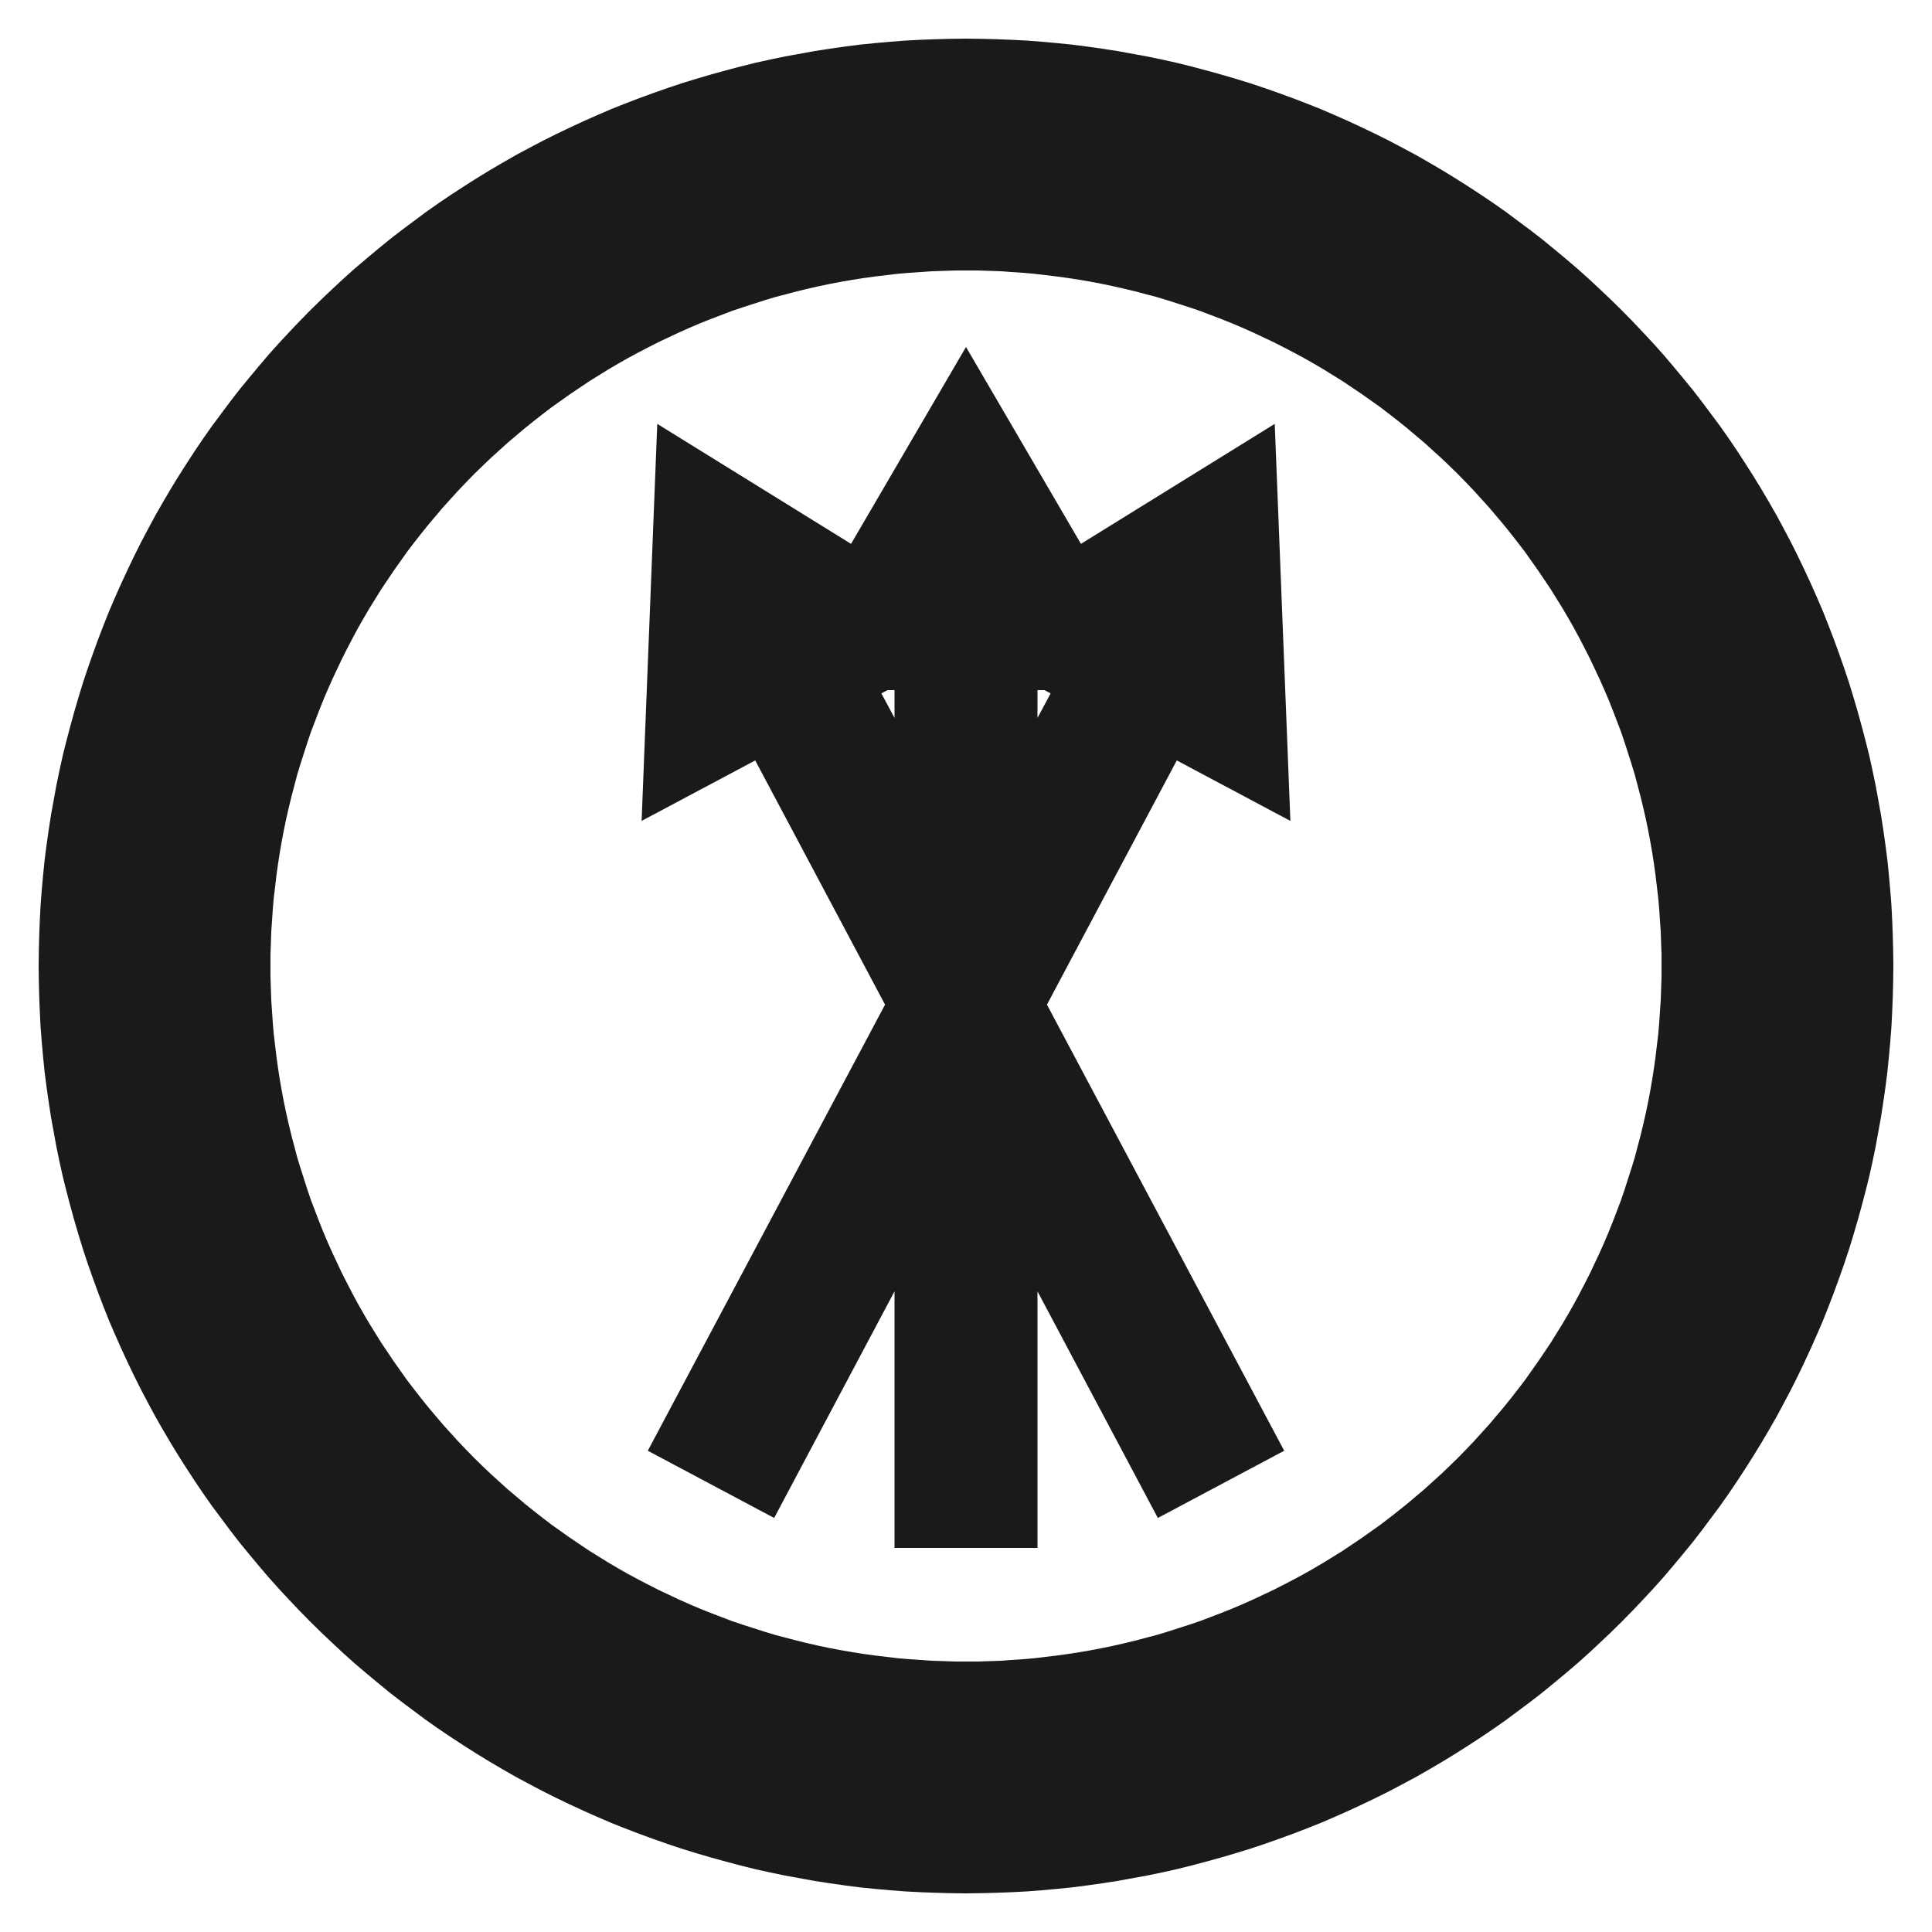
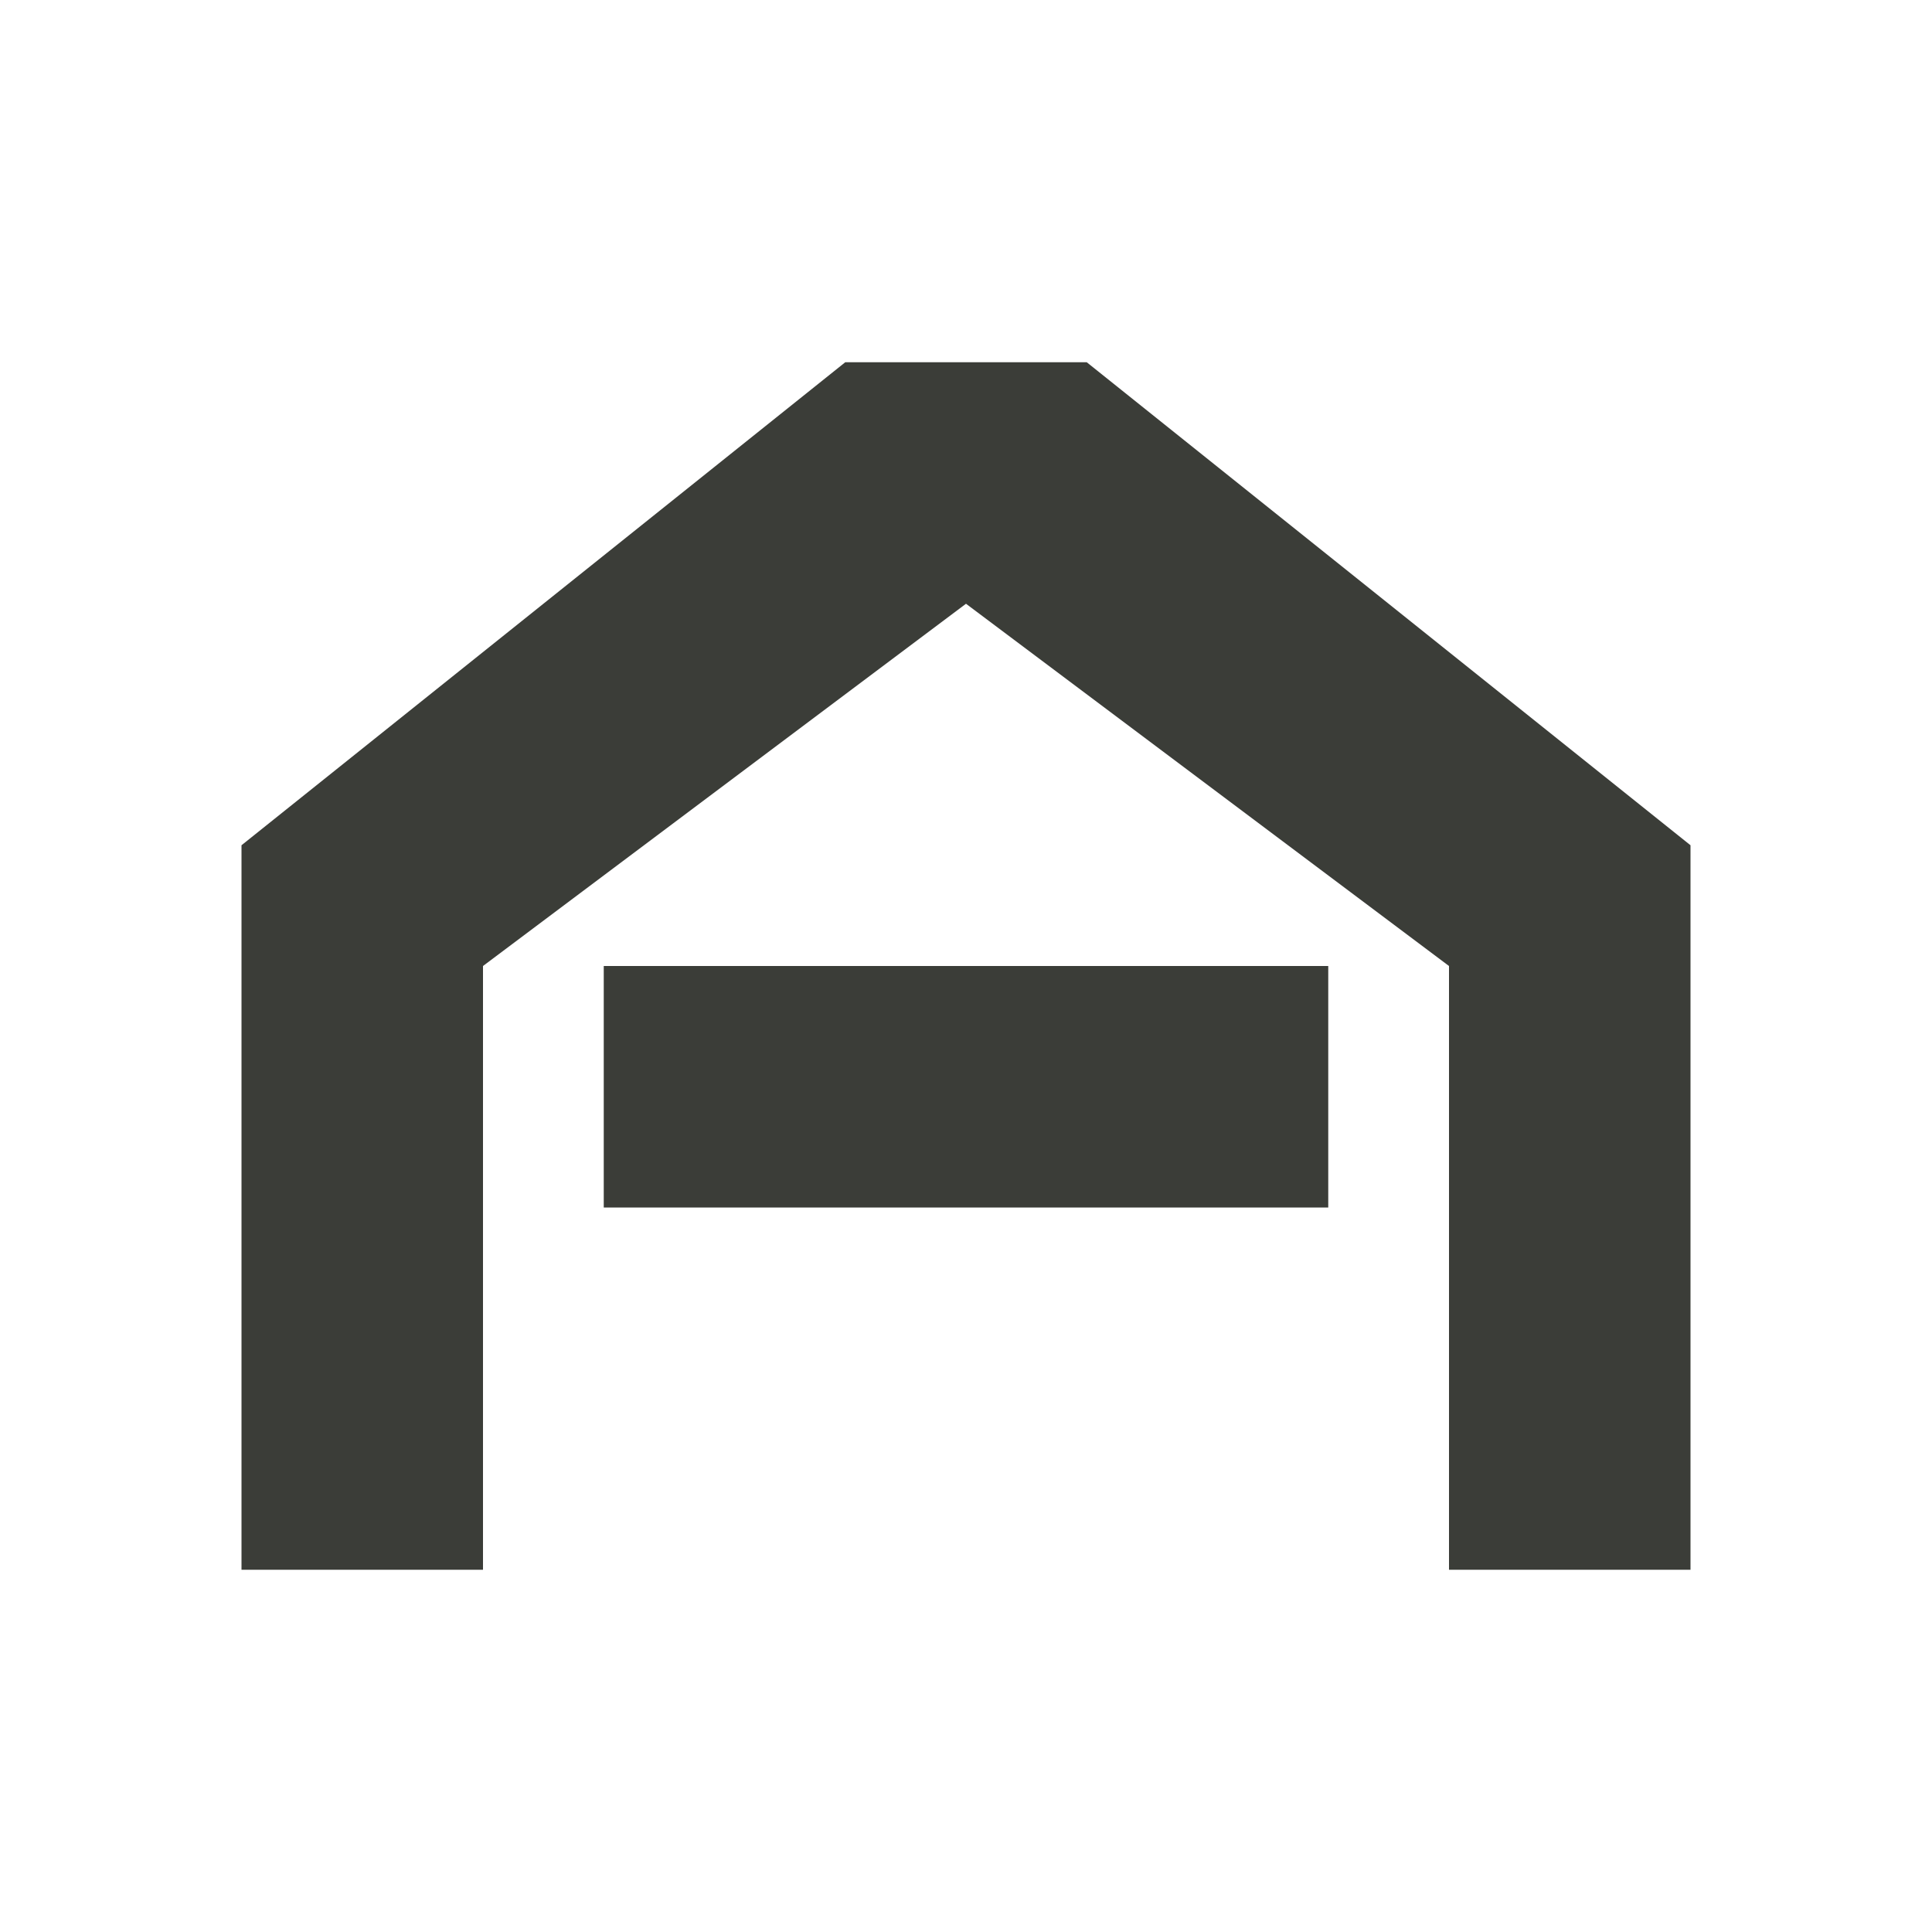
- <svg xmlns="http://www.w3.org/2000/svg" viewBox="0 0 100.00 100.00" role="img" aria-label="adroit">
-   <path fill="#1a1a1a" fill-rule="evenodd" d="M44.05 28.15L34.02 21.94L33.21 42.49L39.09 39.36L45.81 52.00L33.53 75.09L40.07 78.57L46.30 66.84L46.30 80.12L53.70 80.12L53.70 66.84L59.93 78.57L66.47 75.09L54.19 52.00L60.91 39.36L66.79 42.49L65.98 21.94L55.95 28.15L50.00 17.96ZM54.06 35.72L54.38 35.89L53.70 37.16L53.70 35.72ZM46.30 37.16L45.62 35.89L45.94 35.72L46.30 35.72ZM97.97 48.43L97.94 47.64L97.90 46.86L97.84 46.08L97.77 45.30L97.69 44.51L97.59 43.73L97.48 42.96L97.36 42.18L97.22 41.41L97.08 40.64L96.92 39.87L96.75 39.10L96.56 38.34L96.36 37.58L96.15 36.82L95.93 36.07L95.70 35.32L95.45 34.57L95.19 33.83L94.92 33.09L94.64 32.36L94.35 31.63L94.04 30.91L93.72 30.19L93.39 29.48L93.05 28.77L92.70 28.07L92.33 27.37L91.96 26.68L91.57 26.00L91.17 25.32L90.76 24.65L90.34 23.99L89.91 23.33L89.47 22.68L89.02 22.04L88.55 21.41L88.08 20.78L87.60 20.16L87.10 19.55L86.60 18.95L86.09 18.35L85.57 17.77L85.03 17.19L84.49 16.62L83.94 16.06L83.38 15.51L82.81 14.97L82.23 14.43L81.65 13.91L81.05 13.40L80.45 12.90L79.84 12.40L79.22 11.92L78.59 11.45L77.96 10.98L77.32 10.53L76.67 10.09L76.01 9.66L75.35 9.24L74.68 8.83L74.00 8.43L73.32 8.04L72.63 7.67L71.93 7.30L71.23 6.95L70.52 6.61L69.81 6.28L69.09 5.96L68.37 5.65L67.64 5.36L66.91 5.08L66.17 4.81L65.43 4.55L64.68 4.30L63.93 4.07L63.18 3.85L62.42 3.64L61.66 3.44L60.90 3.25L60.13 3.08L59.36 2.92L58.59 2.78L57.82 2.64L57.04 2.52L56.27 2.41L55.49 2.31L54.70 2.23L53.92 2.16L53.14 2.10L52.36 2.06L51.57 2.03L50.79 2.01L50.00 2.00L49.21 2.01L48.43 2.03L47.64 2.06L46.86 2.10L46.08 2.16L45.30 2.23L44.51 2.31L43.73 2.41L42.96 2.52L42.18 2.64L41.41 2.78L40.64 2.92L39.87 3.08L39.10 3.25L38.34 3.44L37.58 3.64L36.82 3.85L36.07 4.07L35.32 4.30L34.57 4.55L33.83 4.81L33.09 5.08L32.36 5.36L31.63 5.65L30.91 5.96L30.19 6.28L29.48 6.61L28.77 6.95L28.07 7.30L27.37 7.67L26.68 8.04L26.00 8.43L25.32 8.83L24.65 9.24L23.99 9.66L23.33 10.09L22.68 10.53L22.04 10.98L21.41 11.45L20.78 11.92L20.16 12.40L19.55 12.90L18.95 13.40L18.35 13.91L17.77 14.43L17.19 14.97L16.62 15.51L16.06 16.06L15.51 16.62L14.97 17.19L14.43 17.77L13.91 18.35L13.40 18.95L12.90 19.55L12.40 20.16L11.92 20.78L11.45 21.41L10.98 22.04L10.53 22.68L10.09 23.33L9.66 23.99L9.24 24.65L8.83 25.32L8.43 26.00L8.04 26.68L7.67 27.37L7.30 28.07L6.95 28.77L6.61 29.48L6.28 30.19L5.96 30.91L5.65 31.63L5.36 32.36L5.08 33.09L4.81 33.83L4.55 34.57L4.30 35.32L4.07 36.07L3.85 36.82L3.64 37.58L3.44 38.34L3.25 39.10L3.08 39.87L2.92 40.64L2.78 41.41L2.64 42.18L2.52 42.96L2.41 43.73L2.31 44.51L2.23 45.30L2.16 46.08L2.10 46.86L2.06 47.64L2.03 48.43L2.01 49.21L2.00 50.00L2.01 50.79L2.03 51.57L2.06 52.36L2.10 53.14L2.16 53.92L2.23 54.70L2.31 55.49L2.41 56.27L2.52 57.04L2.64 57.82L2.78 58.59L2.92 59.36L3.08 60.13L3.25 60.90L3.44 61.66L3.64 62.42L3.85 63.18L4.07 63.93L4.30 64.68L4.55 65.43L4.81 66.17L5.08 66.91L5.36 67.64L5.65 68.37L5.96 69.09L6.28 69.81L6.61 70.52L6.95 71.23L7.30 71.93L7.67 72.63L8.04 73.32L8.43 74.00L8.83 74.68L9.24 75.35L9.66 76.01L10.09 76.67L10.53 77.32L10.98 77.96L11.45 78.59L11.92 79.22L12.40 79.84L12.90 80.45L13.40 81.05L13.91 81.65L14.43 82.23L14.97 82.81L15.51 83.38L16.06 83.94L16.62 84.49L17.19 85.03L17.77 85.57L18.35 86.09L18.95 86.60L19.55 87.10L20.16 87.60L20.78 88.08L21.41 88.55L22.04 89.02L22.68 89.47L23.33 89.91L23.99 90.34L24.65 90.76L25.32 91.17L26.00 91.57L26.68 91.96L27.37 92.33L28.07 92.70L28.77 93.05L29.48 93.39L30.19 93.72L30.91 94.04L31.63 94.35L32.36 94.64L33.09 94.92L33.83 95.19L34.57 95.45L35.32 95.70L36.07 95.93L36.82 96.15L37.58 96.36L38.34 96.56L39.10 96.75L39.87 96.92L40.64 97.08L41.41 97.22L42.18 97.36L42.96 97.48L43.73 97.59L44.51 97.69L45.30 97.77L46.08 97.84L46.86 97.90L47.64 97.94L48.43 97.97L49.21 97.99L50.00 98.00L50.79 97.99L51.57 97.97L52.36 97.94L53.14 97.90L53.92 97.84L54.70 97.77L55.49 97.69L56.27 97.59L57.04 97.48L57.82 97.36L58.59 97.22L59.36 97.08L60.13 96.92L60.90 96.75L61.66 96.56L62.42 96.36L63.18 96.15L63.93 95.93L64.68 95.70L65.43 95.45L66.17 95.19L66.91 94.92L67.64 94.64L68.37 94.35L69.09 94.04L69.81 93.72L70.52 93.39L71.23 93.05L71.93 92.70L72.63 92.33L73.32 91.96L74.00 91.57L74.68 91.17L75.35 90.76L76.01 90.34L76.67 89.91L77.32 89.47L77.96 89.02L78.59 88.55L79.22 88.08L79.84 87.60L80.45 87.10L81.05 86.60L81.65 86.09L82.23 85.57L82.81 85.03L83.38 84.49L83.94 83.94L84.49 83.38L85.03 82.81L85.57 82.23L86.09 81.65L86.60 81.05L87.10 80.45L87.60 79.84L88.08 79.22L88.55 78.59L89.02 77.96L89.47 77.32L89.91 76.67L90.34 76.01L90.76 75.35L91.17 74.68L91.57 74.00L91.96 73.32L92.33 72.63L92.70 71.93L93.05 71.23L93.39 70.52L93.72 69.81L94.04 69.09L94.35 68.37L94.64 67.64L94.92 66.91L95.19 66.17L95.45 65.43L95.70 64.68L95.93 63.93L96.15 63.18L96.36 62.42L96.56 61.66L96.75 60.90L96.92 60.13L97.08 59.36L97.22 58.59L97.36 57.82L97.48 57.04L97.59 56.27L97.69 55.49L97.77 54.70L97.84 53.92L97.90 53.14L97.94 52.36L97.97 51.57L97.99 50.79L98.00 50.00L97.99 49.21ZM85.98 51.18L85.96 51.77L85.92 52.35L85.88 52.94L85.83 53.53L85.76 54.11L85.69 54.70L85.61 55.28L85.52 55.86L85.42 56.44L85.31 57.02L85.19 57.60L85.06 58.17L84.92 58.75L84.77 59.32L84.62 59.89L84.45 60.45L84.27 61.01L84.09 61.57L83.90 62.13L83.69 62.68L83.48 63.23L83.26 63.78L83.03 64.32L82.79 64.86L82.54 65.39L82.29 65.92L82.02 66.45L81.75 66.97L81.47 67.49L81.18 68.00L80.88 68.51L80.57 69.01L80.26 69.51L79.93 70.00L79.60 70.49L79.26 70.97L78.92 71.45L78.56 71.92L78.20 72.38L77.83 72.84L77.45 73.29L77.07 73.74L76.67 74.18L76.28 74.61L75.87 75.04L75.46 75.46L75.04 75.87L74.61 76.28L74.18 76.67L73.74 77.07L73.29 77.45L72.84 77.83L72.38 78.20L71.92 78.56L71.45 78.92L70.97 79.26L70.49 79.60L70.00 79.93L69.51 80.26L69.01 80.57L68.51 80.88L68.00 81.18L67.49 81.47L66.97 81.75L66.45 82.02L65.92 82.29L65.39 82.54L64.86 82.79L64.32 83.03L63.78 83.26L63.23 83.48L62.68 83.69L62.13 83.90L61.57 84.09L61.01 84.27L60.45 84.45L59.89 84.62L59.32 84.77L58.75 84.92L58.17 85.06L57.60 85.19L57.02 85.31L56.44 85.42L55.86 85.52L55.28 85.61L54.70 85.69L54.11 85.76L53.53 85.83L52.94 85.88L52.35 85.92L51.77 85.96L51.18 85.98L50.59 86.00L50.00 86.00L49.41 86.00L48.82 85.98L48.23 85.96L47.65 85.92L47.06 85.88L46.47 85.83L45.89 85.76L45.30 85.69L44.72 85.61L44.14 85.52L43.56 85.42L42.98 85.31L42.40 85.19L41.83 85.06L41.25 84.92L40.68 84.77L40.11 84.62L39.55 84.45L38.99 84.27L38.43 84.09L37.87 83.90L37.32 83.69L36.77 83.48L36.22 83.26L35.68 83.03L35.14 82.79L34.61 82.54L34.08 82.29L33.55 82.02L33.03 81.75L32.51 81.47L32.00 81.18L31.49 80.88L30.99 80.57L30.49 80.26L30.00 79.93L29.51 79.60L29.03 79.26L28.55 78.92L28.08 78.56L27.62 78.20L27.16 77.83L26.71 77.45L26.26 77.07L25.82 76.67L25.39 76.28L24.96 75.87L24.54 75.46L24.13 75.04L23.72 74.61L23.33 74.18L22.93 73.74L22.55 73.29L22.17 72.84L21.80 72.38L21.44 71.92L21.08 71.45L20.74 70.97L20.40 70.49L20.07 70.00L19.74 69.51L19.43 69.01L19.12 68.51L18.82 68.00L18.53 67.49L18.25 66.97L17.98 66.45L17.71 65.92L17.46 65.39L17.21 64.86L16.97 64.32L16.74 63.78L16.52 63.23L16.31 62.68L16.10 62.13L15.91 61.57L15.73 61.01L15.55 60.45L15.38 59.89L15.23 59.32L15.08 58.75L14.94 58.17L14.81 57.60L14.69 57.02L14.58 56.44L14.48 55.86L14.39 55.28L14.31 54.70L14.24 54.11L14.17 53.53L14.12 52.94L14.08 52.35L14.04 51.77L14.02 51.18L14.00 50.59L14.00 50.00L14.00 49.41L14.02 48.82L14.04 48.23L14.08 47.65L14.12 47.06L14.17 46.47L14.24 45.89L14.31 45.30L14.39 44.72L14.48 44.14L14.58 43.56L14.69 42.98L14.81 42.40L14.94 41.83L15.08 41.25L15.23 40.68L15.38 40.11L15.55 39.55L15.73 38.99L15.91 38.43L16.10 37.87L16.31 37.32L16.52 36.77L16.74 36.22L16.97 35.68L17.21 35.14L17.46 34.61L17.71 34.08L17.98 33.55L18.25 33.03L18.53 32.51L18.82 32.00L19.12 31.49L19.43 30.99L19.74 30.49L20.07 30.00L20.40 29.51L20.74 29.03L21.08 28.55L21.44 28.08L21.80 27.62L22.17 27.16L22.55 26.71L22.93 26.26L23.33 25.82L23.72 25.39L24.13 24.96L24.54 24.54L24.96 24.13L25.39 23.72L25.82 23.33L26.26 22.93L26.71 22.55L27.16 22.17L27.62 21.80L28.08 21.44L28.55 21.08L29.03 20.74L29.51 20.40L30.00 20.07L30.49 19.74L30.99 19.43L31.49 19.12L32.00 18.82L32.51 18.53L33.03 18.25L33.55 17.98L34.08 17.71L34.61 17.46L35.14 17.21L35.68 16.97L36.22 16.74L36.77 16.52L37.32 16.31L37.87 16.10L38.43 15.91L38.99 15.73L39.55 15.55L40.11 15.38L40.68 15.23L41.25 15.08L41.83 14.94L42.40 14.81L42.98 14.69L43.56 14.58L44.14 14.48L44.72 14.39L45.30 14.31L45.89 14.24L46.47 14.17L47.06 14.12L47.65 14.08L48.23 14.04L48.82 14.02L49.41 14.00L50.00 14.00L50.59 14.00L51.18 14.02L51.77 14.04L52.35 14.08L52.94 14.12L53.53 14.17L54.11 14.24L54.70 14.31L55.28 14.39L55.86 14.48L56.44 14.58L57.02 14.69L57.60 14.81L58.17 14.94L58.75 15.08L59.32 15.23L59.89 15.38L60.45 15.55L61.01 15.73L61.57 15.91L62.13 16.10L62.68 16.31L63.23 16.52L63.78 16.74L64.32 16.97L64.86 17.21L65.39 17.46L65.92 17.71L66.45 17.98L66.97 18.25L67.49 18.53L68.00 18.82L68.51 19.12L69.01 19.43L69.51 19.74L70.00 20.07L70.49 20.40L70.97 20.74L71.45 21.08L71.92 21.44L72.38 21.80L72.84 22.17L73.29 22.55L73.74 22.93L74.18 23.33L74.61 23.72L75.04 24.13L75.46 24.54L75.87 24.96L76.28 25.39L76.67 25.82L77.07 26.26L77.45 26.71L77.83 27.16L78.20 27.62L78.56 28.08L78.92 28.55L79.26 29.03L79.60 29.51L79.93 30.00L80.26 30.49L80.57 30.99L80.88 31.49L81.18 32.00L81.47 32.51L81.75 33.03L82.02 33.55L82.29 34.08L82.54 34.61L82.79 35.14L83.03 35.68L83.26 36.22L83.48 36.77L83.69 37.32L83.90 37.87L84.09 38.43L84.27 38.99L84.45 39.55L84.62 40.11L84.77 40.68L84.92 41.25L85.06 41.83L85.19 42.40L85.31 42.98L85.42 43.56L85.52 44.14L85.61 44.72L85.69 45.30L85.76 45.89L85.83 46.47L85.88 47.06L85.92 47.65L85.96 48.23L85.98 48.82L86.00 49.41L86.00 50.00L86.00 50.59Z" />
+ <svg xmlns="http://www.w3.org/2000/svg" viewBox="0 0 16.00 16.00" role="img" aria-label="Adroit">
+   <path fill="#3b3d38" fill-rule="evenodd" d="M4.00 13.00L4.00 8.00L8.00 5.00L12.00 8.00L12.00 13.00L14.00 13.00L14.00 7.00L9.00 3.00L7.00 3.00L2.00 7.00L2.00 13.00ZM5.00 8.00L5.00 10.00L11.00 10.00L11.00 8.00Z" />
</svg>
